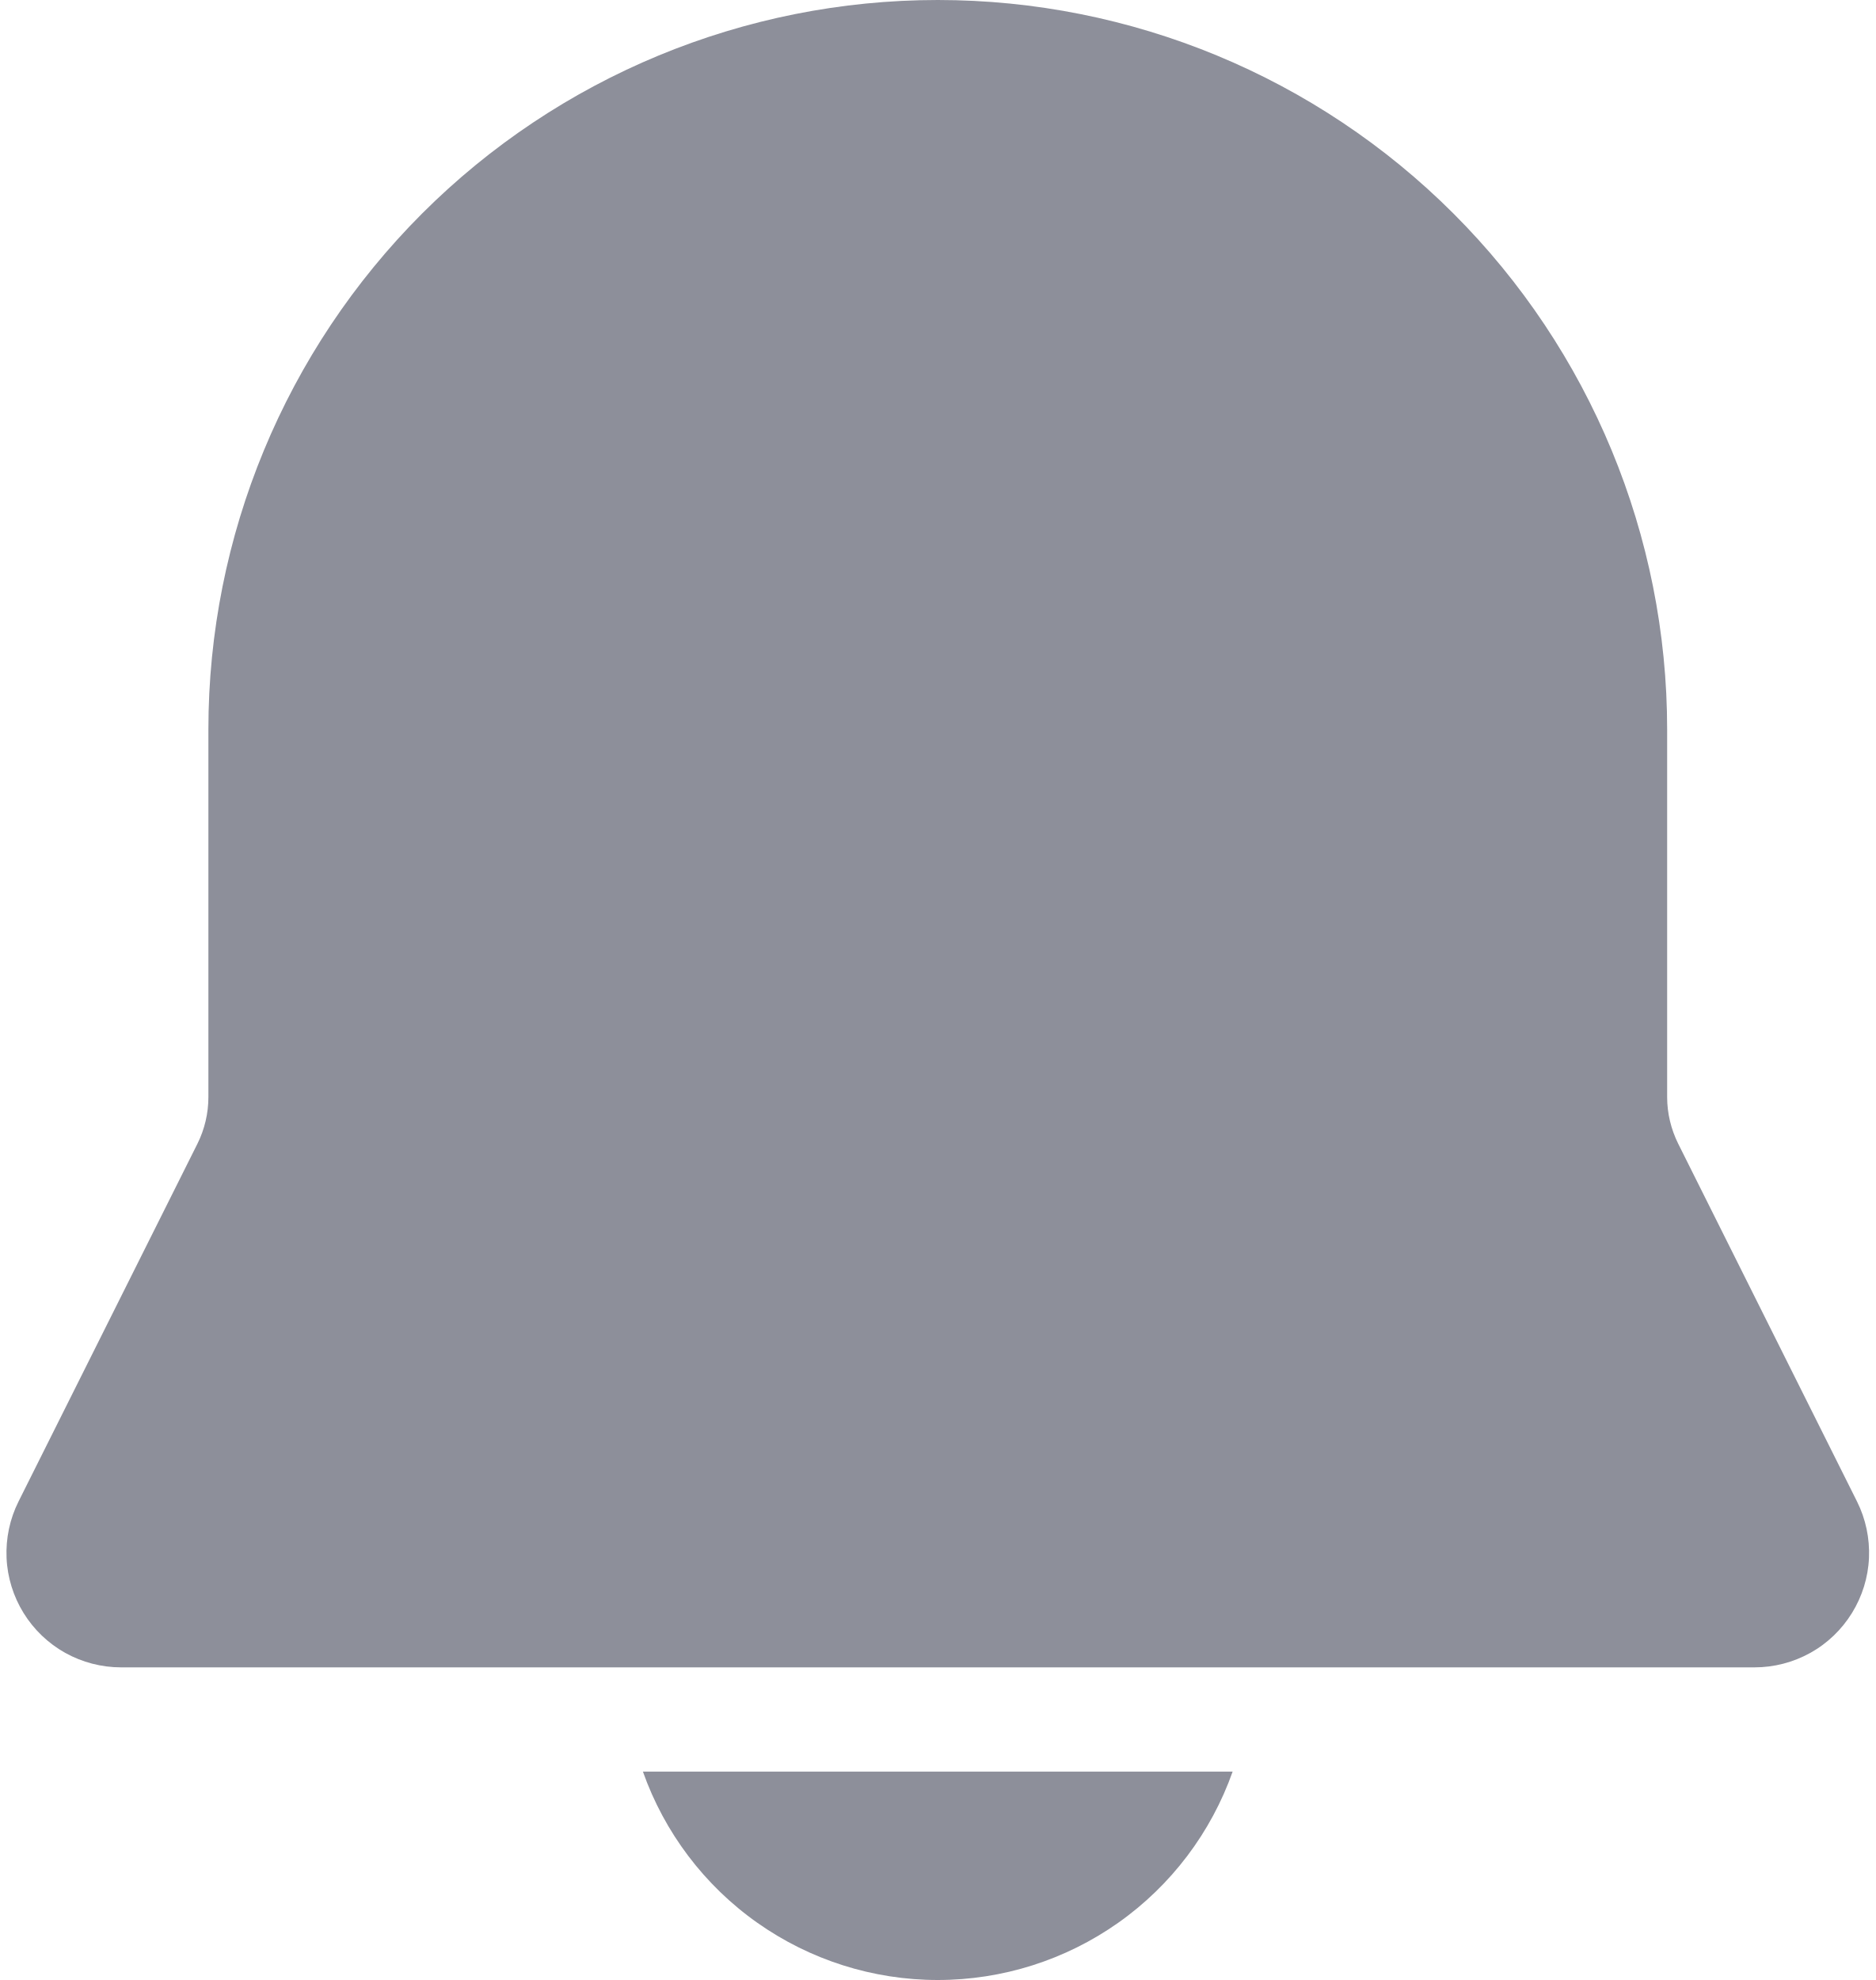
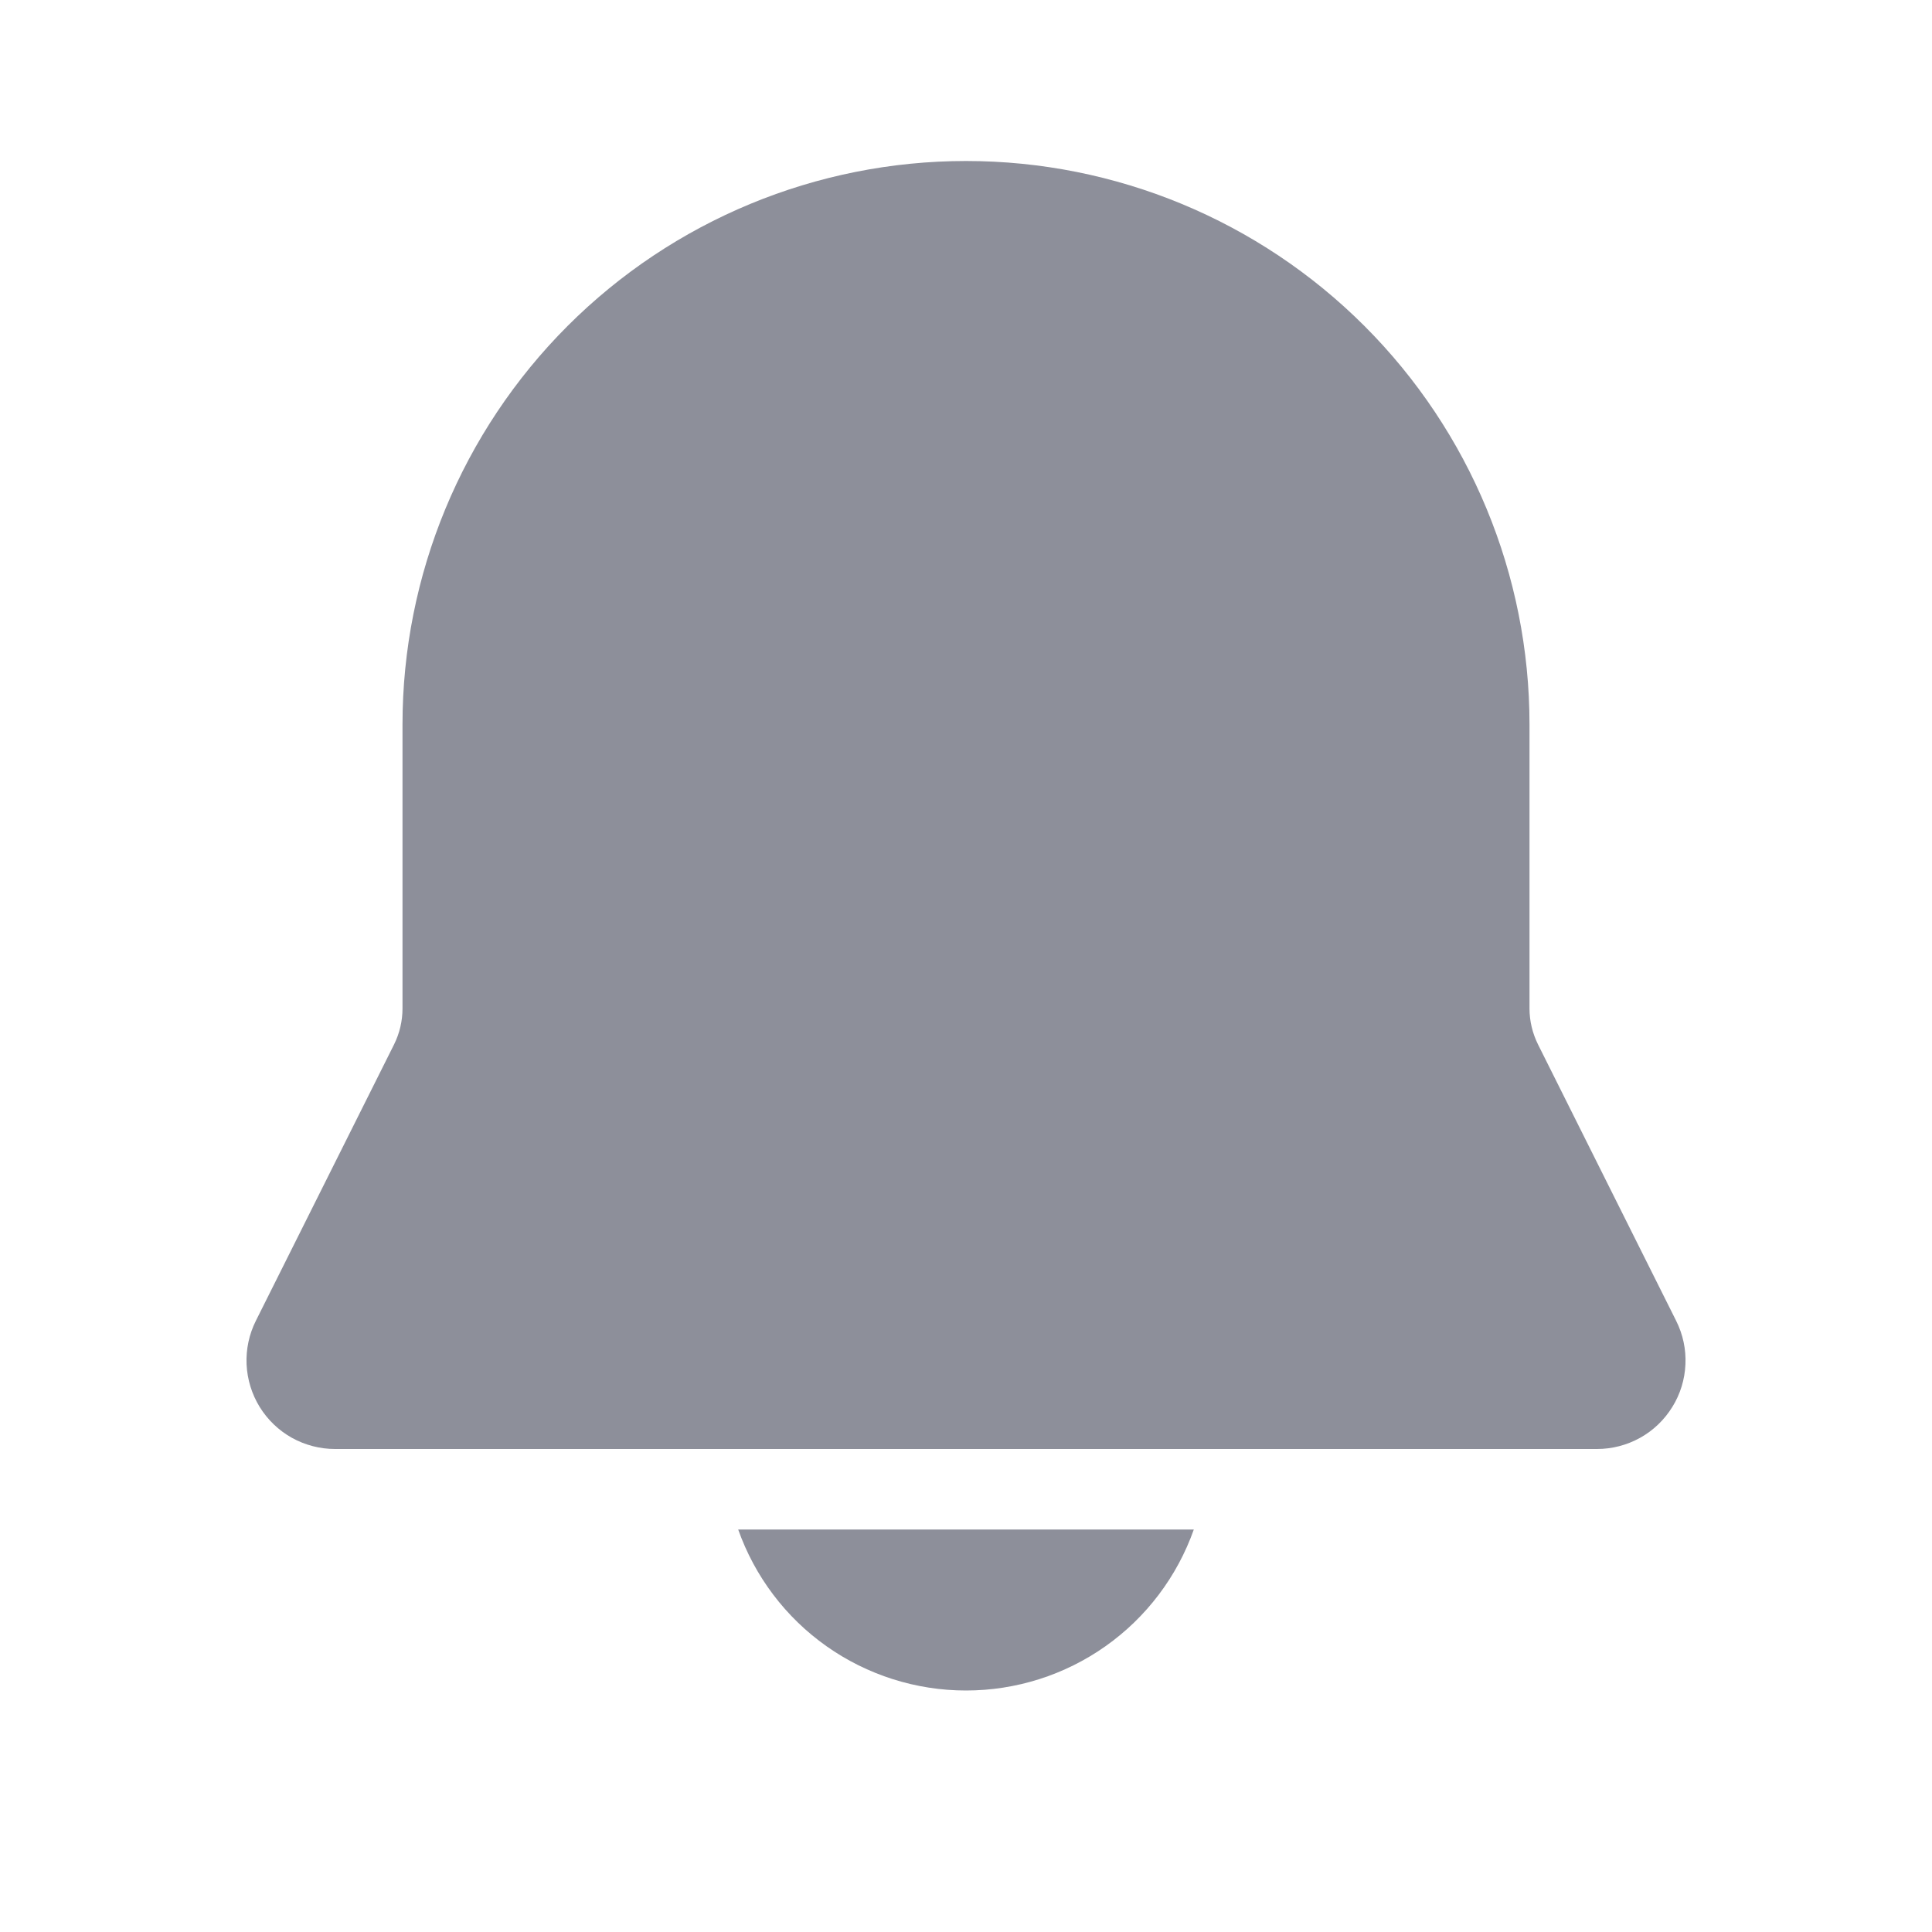
- <svg xmlns="http://www.w3.org/2000/svg" width="18" height="19" viewBox="0 0 18 19" fill="none">
-   <path d="M9 0C7.144 0 5.363 0.737 4.05 2.05C2.738 3.363 2 5.143 2 7V10.528C2 10.683 1.964 10.836 1.895 10.975L0.178 14.408C0.094 14.576 0.055 14.762 0.063 14.949C0.071 15.137 0.128 15.319 0.226 15.478C0.325 15.638 0.463 15.77 0.626 15.861C0.79 15.952 0.975 16 1.162 16H16.838C17.026 16 17.21 15.952 17.374 15.861C17.538 15.77 17.675 15.638 17.774 15.478C17.872 15.319 17.929 15.137 17.937 14.949C17.945 14.762 17.906 14.576 17.822 14.408L16.106 10.975C16.037 10.836 16 10.683 16 10.528V7C16 5.143 15.263 3.363 13.95 2.05C12.637 0.737 10.857 0 9 0ZM9 19C8.379 19 7.774 18.808 7.267 18.45C6.76 18.092 6.377 17.585 6.17 17H11.83C11.623 17.585 11.24 18.092 10.733 18.45C10.226 18.808 9.621 19 9 19Z" fill="#8D8F9A" />
+ <svg xmlns="http://www.w3.org/2000/svg" width="24" height="24" viewBox="0 0 24 24" fill="none">
+   <path d="M12 2C10.144 2 8.363 2.737 7.05 4.05C5.738 5.363 5 7.143 5 9V12.528C5 12.683 4.964 12.836 4.895 12.975L3.178 16.408C3.094 16.576 3.055 16.762 3.063 16.949C3.072 17.137 3.128 17.319 3.226 17.478C3.325 17.638 3.463 17.77 3.626 17.861C3.79 17.952 3.975 18 4.162 18H19.838C20.026 18 20.21 17.952 20.374 17.861C20.538 17.77 20.675 17.638 20.774 17.478C20.873 17.319 20.929 17.137 20.937 16.949C20.946 16.762 20.906 16.576 20.822 16.408L19.106 12.975C19.037 12.836 19 12.683 19 12.528V9C19 7.143 18.263 5.363 16.95 4.05C15.637 2.737 13.857 2 12 2ZM12 21C11.38 21 10.774 20.808 10.267 20.45C9.76 20.092 9.377 19.585 9.17 19H14.83C14.623 19.585 14.24 20.092 13.733 20.45C13.226 20.808 12.621 21 12 21Z" fill="#8D8F9A" />
</svg>
